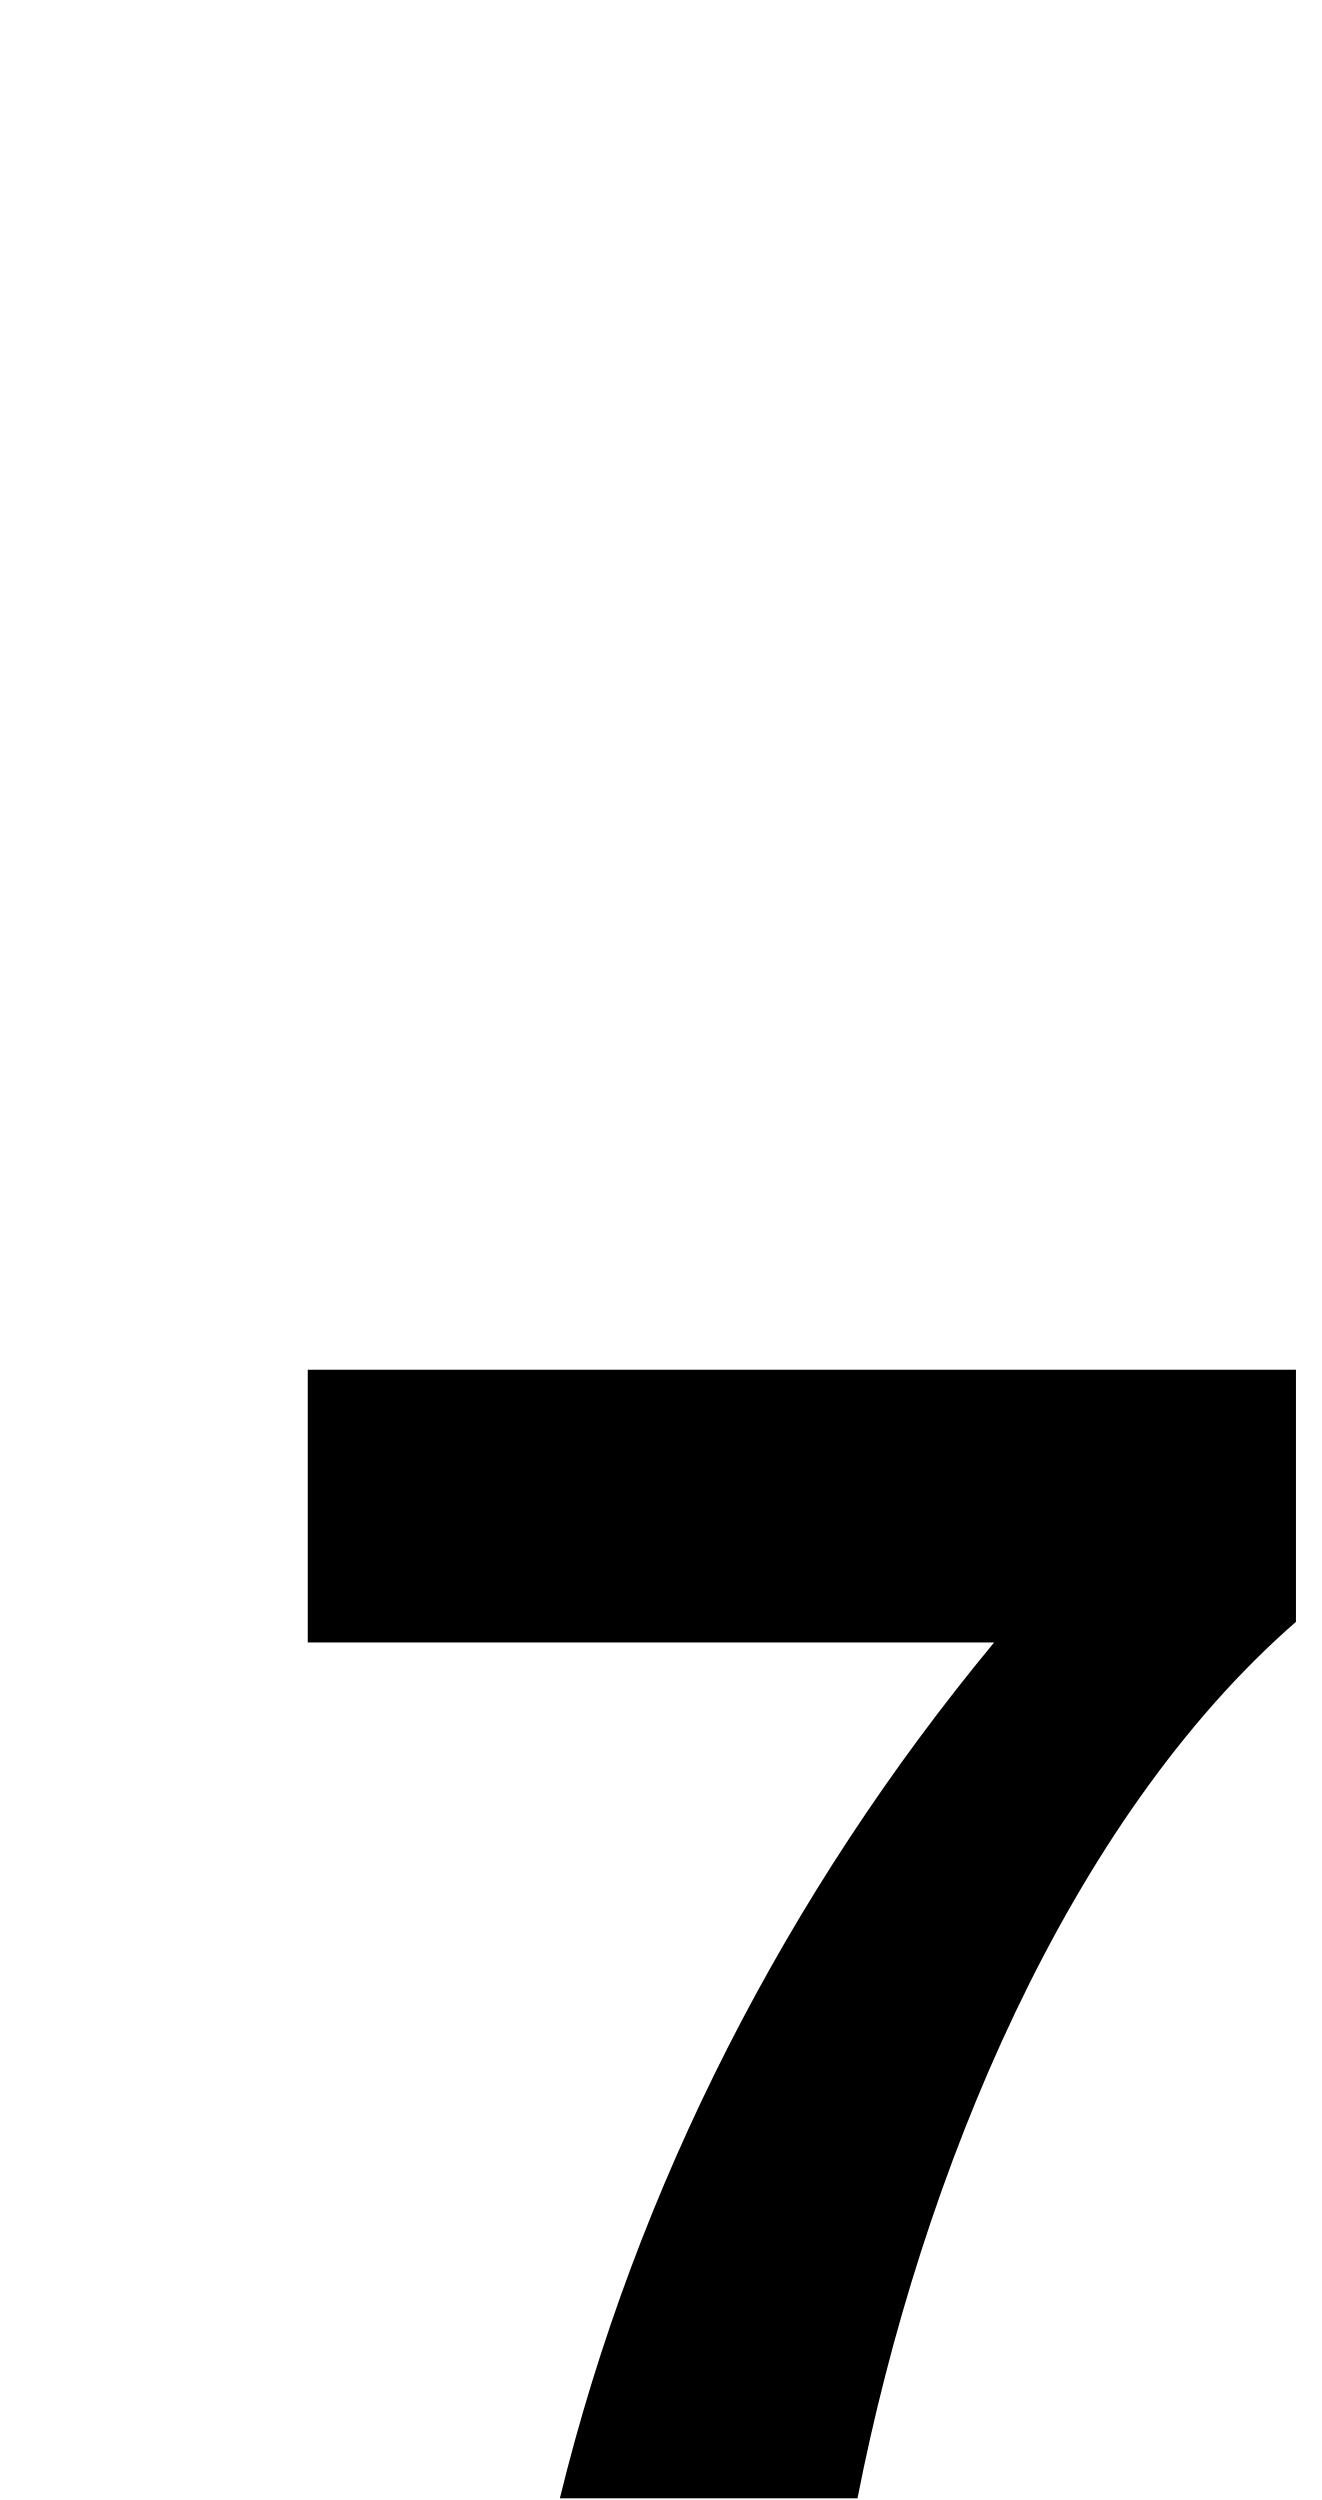
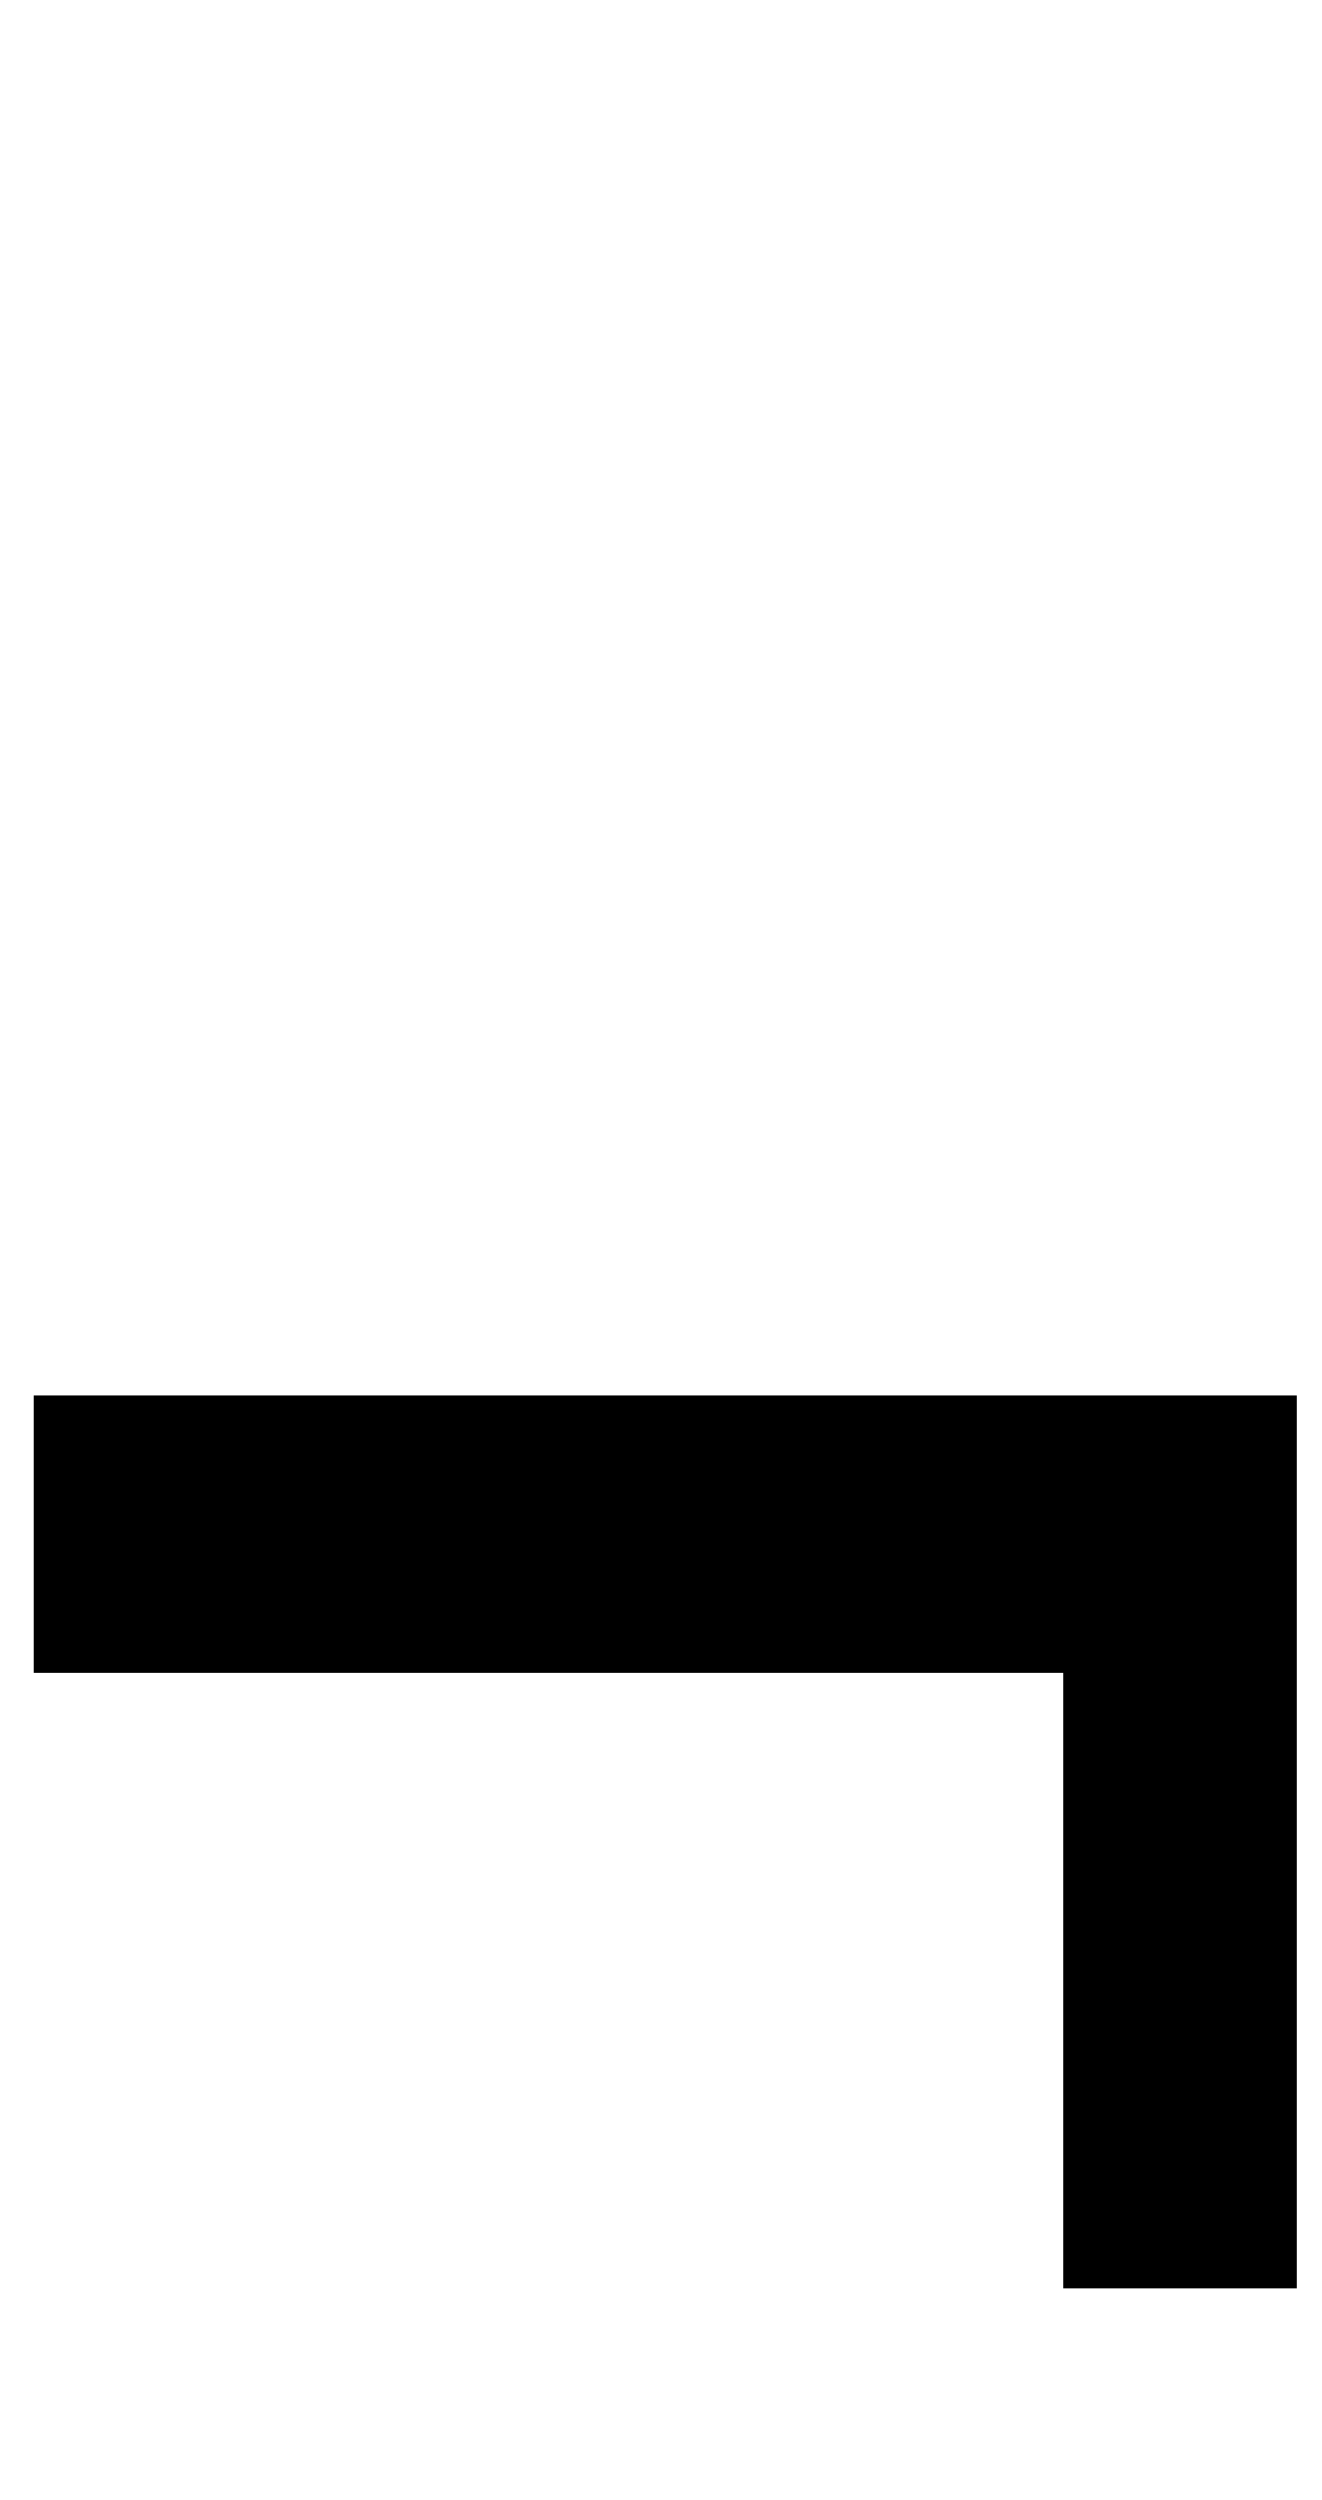
<svg xmlns="http://www.w3.org/2000/svg" version="1.1" x="0px" y="0px" viewBox="0 0 313.5 593" style="enable-background:new 0 0 313.5 593;" xml:space="preserve">
  <style type="text/css">
	.st0{display:none;}
	.st1{display:inline;}
</style>
  <g id="_x5F_V1">
    <g id="E_00000051360959627468142820000017544460044616440767_">
	</g>
    <g id="C">
	</g>
    <g id="N_x5F_3">
	</g>
    <g id="A">
	</g>
    <g id="N_00000054254949360326627830000005329152182886584764_">
	</g>
    <g id="e">
	</g>
    <g id="T">
	</g>
    <g id="N_00000127748963548567887910000006918738376549339794_">
	</g>
    <g id="I">
	</g>
    <g id="A1">
	</g>
    <g id="M">
	</g>
    <g id="R">
	</g>
    <g id="O_00000083778567647030904660000008843847121500168630_">
	</g>
    <g id="F">
	</g>
    <g id="N">
	</g>
    <g id="E">
	</g>
    <g id="P">
	</g>
    <g id="O">
	</g>
  </g>
  <g id="Ebene_20">
-     <text transform="matrix(1 0 0 1 592.9529 3054.126)">
+     <text transform="matrix(1 0 0 1 580.4717 1054.634)">
      <tspan x="0" y="0" style="fill:#E30613; font-family:'SH-Maintenance-V2'; font-size:490px; letter-spacing:-19;">M</tspan>
      <tspan x="604.7" y="0" style="fill:#E30613; font-family:'SH-Maintenance-V2'; font-size:490px;">A</tspan>
      <tspan x="965.8" y="0" style="fill:#E30613; font-family:'SH-Maintenance-V2'; font-size:490px; letter-spacing:-19;">I</tspan>
      <tspan x="1090.7" y="0" style="fill:#E30613; font-family:'SH-Maintenance-V2'; font-size:490px;">NTENANCE</tspan>
    </text>
-     <rect x="-2245.9" y="2709.1" style="fill:none;" width="1722.6" height="412.6" />
-     <text transform="matrix(1 0 0 1 -2245.891 3058.981)">
+     <rect x="-2457.9" y="709.6" style="fill:none;" width="1722.6" height="412.6" />
+     <text transform="matrix(1 0 0 1 -2457.941 1059.489)">
      <tspan x="0" y="0" style="fill:#E30613; font-family:'SH-Maintenance-V2'; font-size:490px;">OPEN</tspan>
      <tspan x="1660.1" y="0" style="fill:#E30613; font-family:'SH-Maintenance-V2'; font-size:485px; letter-spacing:-9;"> </tspan>
    </text>
-     <text transform="matrix(1 0 0 1 -515.8961 3068.599)">
+     <text transform="matrix(1 0 0 1 -621.9449 1069.107)">
      <tspan x="0" y="0" style="fill:#E30613; font-family:'SH-Maintenance-V2'; font-size:490px; letter-spacing:-19;">F</tspan>
-       <tspan x="252.8" y="0" style="fill:#E30613; font-family:'SH-Maintenance-V2'; font-size:490px;">OR</tspan>
+       <tspan x="252.8" y="0" style="fill:#E30613; font-family:'SH-Maintenance-V2'; font-size:490px;">O</tspan>
+       <tspan x="634.1" y="0" style="fill:#E30613; font-family:'SH-Maintenance-V2'; font-size:490px; letter-spacing:-167;"> </tspan>
+       <tspan x="602.7" y="0" style="fill:#E30613; font-family:'SH-Maintenance-V2'; font-size:490px;">R</tspan>
    </text>
  </g>
  <g id="Hilfslinien">
-     <rect x="-2441.8" y="2164.3" style="fill:none;" width="7398.2" height="466.4" />
-     <text transform="matrix(1 0 0 1 -2441.834 2513.447)">
+     <rect x="4832.6" y="682.7" style="fill:none;" width="7398.2" height="466.4" />
+     <text transform="matrix(1 0 0 1 4832.623 1031.88)">
      <tspan x="0" y="0" style="fill:#E30613; font-family:'SH-Maintenance-V2'; font-size:489px; letter-spacing:-19;">WE</tspan>
      <tspan x="739.4" y="0" style="fill:#E30613; font-family:'SH-Maintenance-V2'; font-size:489px; letter-spacing:-29;">G</tspan>
      <tspan x="1081.2" y="0" style="fill:#E30613; font-family:'SH-Maintenance-V2'; font-size:489px; letter-spacing:-9;">E</tspan>
      <tspan x="1468.4" y="0" style="fill:#E30613; font-family:'SH-Maintenance-V2'; font-size:489px;">N </tspan>
      <tspan x="1939.8" y="0" style="fill:#E30613; font-family:'SH-Maintenance-V2'; font-size:489px; letter-spacing:9;">U</tspan>
      <tspan x="2312" y="0" style="fill:#E30613; font-family:'SH-Maintenance-V2'; font-size:489px; letter-spacing:-9;">M</tspan>
      <tspan x="2736.9" y="0" style="fill:#E30613; font-family:'SH-Maintenance-V2'; font-size:489px;">B</tspan>
      <tspan x="3081.2" y="0" style="fill:#E30613; font-family:'SH-Maintenance-V2'; font-size:489px; letter-spacing:-19;">A</tspan>
      <tspan x="3439.1" y="0" style="fill:#E30613; font-family:'SH-Maintenance-V2'; font-size:489px;">U </tspan>
      <tspan x="3910" y="0" style="fill:#E30613; font-family:'SH-Maintenance-V2'; font-size:489px; letter-spacing:-29;">G</tspan>
      <tspan x="4268.4" y="0" style="fill:#E30613; font-family:'SH-Maintenance-V2'; font-size:489px;">E</tspan>
      <tspan x="4585.3" y="0" style="fill:#E30613; font-family:'SH-Maintenance-V2'; font-size:489px; letter-spacing:-39;">Ö</tspan>
      <tspan x="4926.6" y="0" style="fill:#E30613; font-family:'SH-Maintenance-V2'; font-size:489px;">FFNET</tspan>
    </text>
-   </g>
-   <g id="T_00000151528559115874515910000005984389023753216649_">
-     <path d="M10790,452.2V102.4h76.9v349.8H10790z" />
-     <path d="M10720.4,102.4h146.5c94.6,0,140.6,55.9,140.6,149.4h-64.7c0-54.9-23.5-72.5-75.9-72.5h-146.5V102.4z" />
-   </g>
-   <g id="E_00000150082740960534394650000001756674408269680310_">
-     <path d="M10601.2,452.1V156.4h-63.8v295.6H10601.2z" />
-     <path d="M10478.9,353.3h140.9c0,0,13.3-74.6,23.6-132.1h-61.9l-11.8,74.6h-90.8V353.3z" />
-     <path d="M10537.4,452.1h140.9c0,0,13.3-74.6,23.6-132.1h-61.9l-11.8,74.6h-90.8V452.1z" />
-     <path d="M10632.7,186.3h60.9c-7.9-43.7-15.2-84.5-15.2-84.5h-140.9v57.5h90.8L10632.7,186.3z" />
-   </g>
-   <g id="N_00000099632580371903072950000016892054108610634910_">
-     <path d="M10361.2,451.9l93.9-349.3h-69l-60.2,237.7h-1l-56.3-237.7h-77.3l-41.6,152.6h70.4l9.8-41.6h1l58.7,237.7L10361.2,451.9z" />
-     <rect x="10144" y="102.6" width="76.8" height="349.3" />
-   </g>
-   <g id="F_00000114769032895886322120000014247326199313495697_">
-     <path d="M9951.7,451.9h-76.8V102.7h245.5v64.5h-168.7V248h146.2v59.7h-146.2V451.9z" />
-   </g>
-   <g id="F_00000173141720675959051990000004486108456543280518_">
-     <path d="M9662.8,451.6h132.8V169.3h-54.9v217.1h-77.9V451.6z" />
-     <path d="M9694.8,451.7c0-18,2.9-33.6,10.7-46.8c6.8-12.2,16.6-23.4,28.3-31.2c11.7-7.8,25.4-13.7,40-17.6   c14.6-3.9,30.2-5.9,70.2-5.9v-81.4c-52.2,0-76.6,3.9-100,12.2c-23.4,8.8-44.4,20-61.9,36.1c-17.6,16.6-31.2,35.1-41.4,57.5   c-9.8,22.9-14.1,48.8-14.1,77H9694.8z" />
-     <polygon points="9844.1,100.7 9740.7,100.7 9740.7,383 9795.6,383 9795.6,165.8 9844.1,165.8  " />
-   </g>
-   <g id="Ö">
-     <path d="M9279.4,269.5c0-103.7,64.1-184.4,171.6-184.4c107.6,0,171.6,80.7,171.6,184.4c0,100.7-64.1,181.4-171.6,181.4   C9343.5,450.9,9279.4,370.2,9279.4,269.5z M9356.2,269.5c0,58.2,25.9,116.9,94.9,116.9c68.9,0,94.9-58.7,94.9-116.9   c0-61.1-25.9-119.8-94.9-119.8C9382.1,149.7,9356.2,208.4,9356.2,269.5z M9417.8,239.7v-57.2h66v57.2H9417.8z M9417.8,326.7v-57.2   h66v57.2H9417.8z" />
-   </g>
-   <g id="E_00000056408675155028286430000005814045595369560991_">
-     <path d="M9250.4,452.2h-265V103.1h261.1v64.5h-184.4v74.8h169.2v59.7h-169.2v85.6h188.3V452.2z" />
-   </g>
-   <g id="G_00000142136150640176763200000005464168929300255362_">
-     <path d="M8608,367.5h76.4V178.3l98-1.5l-1.5-75h-174L8608,367.5z M8608,451.8l267.6-0.5V388l-190.1,1l-1-98l-75,1.5L8608,451.8z    M8775.6,451.3h101c10.8-7.4,23-15.2,33.8-22.5c11.8-8.3,21.1-17.2,30.9-26.5c8.3-8.3,15.2-18.6,21.6-32.3   c4.4-11.8,8.3-26,8.3-42.6s-3.9-30.9-9.3-44.6c-6.4-12.7-14.7-23.5-25.5-32.3s-23-16.2-36.8-21.1c-13.2-4.9-28.9-6.9-43.1-6.9   c-20.6,0-37.7,3.4-53.9,10.8c-15.2,6.4-28.9,16.2-37.7,27.9c-10.8,12.7-18.1,27-23,43.1c-5.9,17.2-8.3,35.3-6.9,53.9h64.2   c0-9.8,1.5-17.6,3.4-27.4c1.5-9.3,3.4-16.7,8.8-25c2.9-7.4,9.3-13.2,16.2-17.6c6.4-5.4,14.7-7.4,25.5-7.4c14.2,0,26,4.9,35.8,14.7   c9.3,7.8,14.2,21.1,14.2,36.8c0,10.3-2.5,20.1-6.9,27c-5.4,8.3-10.8,15.7-17.2,21.6c-6.9,7.4-15.2,12.3-22.5,18.1   c-8.3,4.9-16.7,10.8-24,15.7C8818.8,423.3,8788.4,442.9,8775.6,451.3z" />
-   </g>
-   <g id="U_00000122691519521168774280000013841469757125651126_">
-     <path d="M8453.3,463.6c-102.4-1.5-114.8-74.7-114.8-119.8v-242h77.7v238.5c0,24.3,0,55.9,37.1,57.9V463.6z" />
-     <path d="M8175.2,101.9h77.7v238.5c0,25.2,0,57.9,41.1,57.9c36.6,0,45-24.7,45-58.9v-15.8h70.3v30.7c0,77.2-57.4,109.4-116.3,109.4   c-105.4,0-117.8-74.2-117.8-119.8V101.9z" />
-   </g>
-   <g id="A_00000004505667569094896160000014532079075801900974_">
-     <path d="M8019.7,203.9l-3,70.3l30,6.9v1l-247.3,61v75.2l121.9,33.4l15.2-61l-22.1-9.3v-1l244.4-61v-78.2L8019.7,203.9z" />
-     <polygon points="7844.2,430.6 7921.9,451.7 7927.8,451.7 7986.3,212.8 7987.3,212.8 8046.8,451.7 8123.5,451.7 8158.9,319.5    8090.5,317.5 8084.6,342.6 8083.6,342.6 8023.6,101.1 7951.4,101.1 7890.4,339.6 7889.4,339.6  " />
-   </g>
-   <g id="B">
-     <path d="M7480.8,453.3V104.2h164.3c66.5,0,111.5,21.5,111.5,86.6c0,34.7-16.6,57.7-47.4,72.9c43,12.2,64.1,45,64.1,88.5   c0,70.9-60.1,101.2-123.2,101.2H7480.8z M7629.5,163.8h-71.9v81.7h77.8c27.4,0,46.9-12.2,46.9-41.6   C7682.3,171.2,7656.8,163.8,7629.5,163.8z M7557.6,393.7h82.2c29.8,0,56.7-9.8,56.7-46c0-35.7-22-49.9-55.3-49.9h-83.6V393.7z" />
-   </g>
-   <g id="M_00000134250281029563310950000003257287664879667615_">
-     <path d="M7223.6,335.1h75.5c-12.8-20.6-144.7-232.9-144.7-232.9h-77v350.1h72.1V217.4h1C7150.5,217.4,7187.3,276.2,7223.6,335.1z" />
-     <path d="M7299.6,335.1c36.3-58.8,73.1-117.7,73.1-117.7h1v234.9h72.1V102.1h-77c0,0-131.9,212.3-144.7,232.9H7299.6z" />
-   </g>
-   <g id="U">
-     <path d="M7027.6,453h-247.3v-64.6h170.4v-285h76.9V453z M6733.3,453V103.4h76.9v285h170.4V453H6733.3z" />
-   </g>
-   <g id="N_00000154425763484525918430000008508601231558086807_">
-     <path d="M6482.8,451.5l93.9-349.3h-69l-60.2,237.7h-1l-56.3-237.7H6313l-41.6,152.6h70.4l9.8-41.6h1l58.7,237.7L6482.8,451.5z" />
-     <rect x="6265.6" y="102.2" width="76.8" height="349.3" />
-   </g>
-   <g id="E_00000165205204584183719570000002201050886193303485_">
-     <path d="M5951.8,279.2h-64.3c0-107.2,80.4-171.1,180.8-171.1v76.5C6010.2,184.7,5951.8,210.5,5951.8,279.2z" />
-     <path d="M6059.7,379.1c0-68.7-58.5-94.5-116.5-94.5v-76.5c100.4,0,180.8,63.8,180.8,171.1H6059.7z" />
-     <polygon points="6236.6,371.8 6236.6,450.3 6065.6,450.3 6060.7,371.8  " />
-     <path d="M5951.8,279.2c0,68.7,58.5,94.5,116.5,94.5v76.5c-100.4,0-180.8-63.8-180.8-171.1H5951.8z" />
-     <path d="M5917.4,84.8V2.4c26.8,0,53.1,4.9,76.5,12.7c23.4,8.8,43.4,20,60.9,36.1s31.2,34.6,40.9,57.5   c10.2,22.9,15.1,49.2,15.1,76.5h-69.2c0-18-3.4-32.7-10.2-45.8c-7.3-13.2-16.6-23.4-28.3-32.2c-11.7-7.8-25.8-13.6-40-18   C5947.6,85.7,5933,84.8,5917.4,84.8z" />
-   </g>
-   <g id="G">
-     <path d="M5871.7,452.8h-48.9l-7.8-39.6c-27.4,35.2-62.1,47.9-95.8,47.9c-107.6,0-171.6-80.7-171.6-181.4   c0-103.7,64.1-184.4,171.6-184.4c71.4,0,139.4,43.5,147.2,123.2H5793c-9.3-39.1-37.2-58.7-73.8-58.7c-68.9,0-94.9,58.7-94.9,119.8   c0,58.2,25.9,116.9,94.9,116.9c50.4,0,78.7-26.4,83.1-75.3H5725v-57.2h146.7V452.8z" />
-   </g>
-   <g id="E_00000005963599347184841430000018193220976272044449_">
-     <path d="M5532,452.5h-265V103.4h261.1v64.5h-184.4v74.8h169.2v59.7h-169.2V388H5532V452.5z" />
-   </g>
-   <g id="W">
-     <path d="M5000.6,217.6c-36.3,58.9-73.1,117.7-73.1,117.7h-1v-235h-72.1v350.3h77c0,0,132-212.4,144.7-233H5000.6z M5076.6,217.6   h-75.5c12.8,20.6,144.7,233,144.7,233h77V100.3h-72.1v235h-1C5149.7,335.3,5112.9,276.4,5076.6,217.6z" />
-   </g>
-   <g id="E_00000113322483045279252990000013609696148037364875_">
-     <path d="M3905.3,279.7h-64.9c0-108.1,81.1-172.5,182.4-172.5v77.2C3964.3,184.4,3905.3,210.4,3905.3,279.7z" />
-     <path d="M4016.9,380.5c0-69.3-59-95.4-117.5-95.4V208c101.3,0,182.4,64.4,182.4,172.5H4016.9z" />
-     <polygon points="4195.3,373.1 4195.3,452.2 4022.8,452.2 4017.9,373.1  " />
-     <path d="M3905.3,279.7c0,69.3,59,95.4,117.5,95.4v77.2c-101.3,0-182.4-64.4-182.4-172.5H3905.3z" />
-     <path d="M3873.4,83.6V0.5c27,0,53.6,4.9,77.2,12.8c23.6,8.8,43.7,20.2,61.4,36.4c17.7,16.2,31.5,34.9,41.3,58   c10.3,23.1,15.2,49.6,15.2,77.2h-69.8c0-18.2-3.4-32.9-10.3-46.2c-7.4-13.3-16.7-23.6-28.5-32.4c-11.8-7.9-26.1-13.8-40.3-18.2   C3903.9,84.6,3889.1,83.6,3873.4,83.6z" />
-   </g>
-   <g id="C_00000112622374827432275670000003417328206733987971_">
-     <path d="M3811.2,219.4h-74.5c-5.4-34.8-38.7-61.3-76.4-61.3c-69.1,0-95.1,58.8-95.1,120.1c0,58.3,26,117.1,95.1,117.1   c47,0,73.5-31.9,79.4-78.4h74.5c-7.8,87.7-67.6,143.1-153.9,143.1c-107.8,0-172-80.9-172-181.8c0-103.9,64.2-184.7,172-184.7   C3736.7,93.4,3801.9,138.5,3811.2,219.4z" />
-   </g>
-   <g id="N_00000117657359395406629260000008490405748572120458_">
-     <path d="M3175.9,452.2h76.9V102.6h-76.9V452.2z" />
-     <polygon points="3393.8,452.2 3487.4,102.6 3418.8,102.6 3358.6,340.6 3357.6,340.6 3301.3,102.6 3223.9,102.6 3182.3,255.4    3252.8,255.4 3262.6,213.8 3263.6,213.8 3322.8,452.2  " />
-   </g>
-   <g id="A_00000070819818803741320060000005539798163125646774_">
-     <path d="M2993.7,203.9l-3,70.3l30,6.9v1l-247.3,61v75.2l121.9,33.4l15.2-61l-22.1-9.3v-1l244.4-61v-78.2L2993.7,203.9z" />
-     <polygon points="2818.2,430.6 2895.9,451.7 2901.8,451.7 2960.3,212.8 2961.3,212.8 3020.8,451.7 3097.5,451.7 3132.9,319.5    3064.5,317.5 3058.6,342.6 3057.6,342.6 2997.6,101.1 2925.4,101.1 2864.4,339.6 2863.4,339.6  " />
-   </g>
-   <g id="N_00000129165096651451788460000006894638935768142516_">
-     <path d="M2517.5,452.2h-72V102.4h76.4l146,234.7h1V102.4h72v349.9H2664L2518.5,218h-1V452.2z" />
-   </g>
-   <g id="E_00000096737436898591806260000014476501128100374183_">
-     <path d="M2298.2,452.2V156.6h-63.8v295.6H2298.2z" />
-     <path d="M2175.9,353.5h140.9c0,0,13.3-74.6,23.6-132.1h-61.9l-11.8,74.6h-90.8V353.5z" />
-     <path d="M2234.3,452.2h140.9c0,0,13.3-74.6,23.6-132.1H2337l-11.8,74.6h-90.8V452.2z" />
-     <path d="M2329.6,186.5h60.9c-7.9-43.7-15.2-84.5-15.2-84.5h-140.9v57.5h90.8L2329.6,186.5z" />
-   </g>
-   <g id="T_00000040572434587172107020000003403572265167091088_">
-     <path d="M1933.4,452.1h65.4V179.8h208.9V102h-274.3V452.1z" />
-     <polygon points="2028.1,452.2 2119.6,102 2053.7,102 1992.8,340.7 1992.3,340.7 1961.1,452.1  " />
-   </g>
-   <g id="N_00000162323512888102647520000008162614129556769983_">
-     <rect x="1806.2" y="102.4" width="76.8" height="349.2" />
-     <path d="M1541.2,451.6h77.8l92.9-263.1h1l90.5,263.1h79.7l-130.6-349.2h-78.7L1541.2,451.6z" />
-   </g>
-   <g id="I_00000075868811598525912980000008971315367424001668_">
-     <text transform="matrix(1 0 0 1 1397.855 451.5694)" style="font-family:'SH-Maintenance-V2'; font-size:490px; letter-spacing:-19;">I</text>
-   </g>
-   <g id="A_00000047767008426511249760000015642639169606536113_">
-     <polygon points="1303.6,451.6 1397.3,451.6 1397.3,398.1 1367.4,398.1 1367.4,161.6 1303.6,161.6  " />
-     <polygon points="1189.3,348.1 1354.2,348.1 1354.2,167 1367.4,167 1367.4,103.2 1189.3,103.2 1189.3,167 1300.7,167 1300.7,284.3    1189.3,284.3  " />
-     <path d="M1098.5,451.6h75.6c0.5-23.1,3.4-48.1,8.3-75.1c5.4-27,12.8-53.5,22.1-80c9.3-26,21.1-50.5,35.3-74.1   c14.2-23.1,30.4-42.7,48.6-58.4v-60.8h-238V169h165.4c-33.4,40.2-60.4,84.4-80.5,132.5C1114.7,349.6,1102.4,399.6,1098.5,451.6z" />
-   </g>
-   <g id="M_00000030454837118209363920000004010763359709145015_">
-     <path d="M773,158.9H619.2l0.5,216.7H486.5v76.6h197.7L683.7,235H773V158.9z" />
-     <polygon points="1023.9,103.7 947.8,103.7 947.8,452.2 1083.9,452.2 1083.9,388.3 1023.9,388.3  " />
-     <polygon points="795,103.7 717.9,103.7 676.4,256.5 746.7,256 756.9,215 757.9,215 816.5,452.2 887.7,452.2 948.7,213.1    949.7,213.1 989.2,103.7 913.6,103.7 852.6,341 851.6,341  " />
+     <rect x="-2110.4" y="-38.8" width="93.9" height="140.7" />
+   </g>
+   <g id="T_00000151528559115874515910000005984389023753216649_" class="st0">
+     <path d="M10786,452.2V102.4h76.9v349.8H10786z" />
+     <path class="st1" d="M10716.4,102.4h146.5c94.6,0,140.6,55.9,140.6,149.4h-64.7c0-54.9-23.5-72.5-75.9-72.5h-146.5V102.4z" />
+   </g>
+   <g id="E_00000150082740960534394650000001756674408269680310_" class="st0">
+     <path class="st1" d="M10597.2,452.1V156.4h-63.8v295.6H10597.2z" />
+     <path class="st1" d="M10474.9,353.3h140.9c0,0,13.3-74.6,23.6-132.1h-61.9l-11.8,74.6h-90.8V353.3z" />
+     <path class="st1" d="M10533.4,452.1h140.9c0,0,13.3-74.6,23.6-132.1h-61.9l-11.8,74.6h-90.8V452.1z" />
+     <path class="st1" d="M10628.6,186.3h60.9c-7.9-43.7-15.2-84.5-15.2-84.5h-140.9v57.5h90.8L10628.6,186.3z" />
+   </g>
+   <g id="N_00000099632580371903072950000016892054108610634910_" class="st0">
+     <path class="st1" d="M10357.2,451.9l93.9-349.3h-69l-60.2,237.7h-1l-56.3-237.7h-77.3l-41.6,152.6h70.4l9.8-41.6h1l58.7,237.7   L10357.2,451.9z" />
+     <rect x="10140" y="102.6" class="st1" width="76.8" height="349.3" />
+   </g>
+   <g id="F_00000114769032895886322120000014247326199313495697_" class="st0">
+     <path class="st1" d="M9947.7,451.9h-76.8V102.7h245.5v64.5h-168.7V248h146.2v59.7h-146.2V451.9z" />
+   </g>
+   <g id="F_00000173141720675959051990000004486108456543280518_" class="st0">
+     <path class="st1" d="M9661.4,451.6h132.8V169.3h-54.9v217.1h-77.9V451.6z" />
+     <path class="st1" d="M9693.4,451.7c0-18,2.9-33.6,10.7-46.8c6.8-12.2,16.6-23.4,28.3-31.2c11.7-7.8,25.4-13.7,40-17.6   c14.6-3.9,30.2-5.9,70.2-5.9v-81.4c-52.2,0-76.6,3.9-100,12.2c-23.4,8.8-44.4,20-61.9,36.1c-17.6,16.6-31.2,35.1-41.5,57.5   c-9.8,22.9-14.1,48.8-14.1,77H9693.4z" />
+     <polygon class="st1" points="9842.7,100.7 9739.3,100.7 9739.3,383 9794.2,383 9794.2,165.8 9842.7,165.8  " />
+   </g>
+   <g id="Ö" class="st0">
+     <path class="st1" d="M9279.4,278.8c0-103.7,64.1-184.4,171.6-184.4c107.6,0,171.6,80.7,171.6,184.4c0,100.7-64.1,181.4-171.6,181.4   C9343.5,460.2,9279.4,379.5,9279.4,278.8z M9356.2,278.8c0,58.2,25.9,116.9,94.9,116.9c68.9,0,94.9-58.7,94.9-116.9   c0-61.1-25.9-119.8-94.9-119.8C9382.1,159,9356.2,217.6,9356.2,278.8z" />
+     <rect x="9417.8" y="191.7" class="st1" width="66" height="57.2" />
+     <rect x="9417.8" y="278.8" class="st1" width="66" height="57.2" />
+   </g>
+   <g id="E_00000056408675155028286430000005814045595369560991_" class="st0">
+     <path class="st1" d="M9250.4,452.2h-265V103.1h261.1v64.5h-184.4v74.8h169.2v59.7h-169.2v85.6h188.3V452.2z" />
+   </g>
+   <g id="G_00000142136150640176763200000005464168929300255362_" class="st0">
+     <polygon class="st1" points="8608,368 8684.5,368 8684.5,178.8 8782.5,177.3 8781,102.4 8607,102.4  " />
+     <polygon class="st1" points="8608,452.2 8875.6,451.8 8875.6,388.5 8685.5,389.5 8684.5,291.5 8609.5,293  " />
+     <path class="st1" d="M8775.6,451.8h101c10.8-7.4,23-15.2,33.8-22.5c11.8-8.3,21.1-17.2,30.9-26.5c8.3-8.3,15.2-18.6,21.6-32.3   c4.4-11.8,8.3-26,8.3-42.6c0-16.7-3.9-30.9-9.3-44.6c-6.4-12.7-14.7-23.5-25.5-32.3c-10.8-8.8-23-16.2-36.8-21.1   c-13.2-4.9-28.9-6.9-43.1-6.9c-20.6,0-37.7,3.4-53.9,10.8c-15.2,6.4-28.9,16.2-37.7,27.9c-10.8,12.7-18.1,27-23,43.1   c-5.9,17.2-8.3,35.3-6.9,53.9h64.2c0-9.8,1.5-17.6,3.4-27.4c1.5-9.3,3.4-16.7,8.8-25c2.9-7.4,9.3-13.2,16.2-17.6   c6.4-5.4,14.7-7.4,25.5-7.4c14.2,0,26,4.9,35.8,14.7c9.3,7.8,14.2,21.1,14.2,36.8c0,10.3-2.5,20.1-6.9,27   c-5.4,8.3-10.8,15.7-17.2,21.6c-6.9,7.4-15.2,12.3-22.5,18.1c-8.3,4.9-16.7,10.8-24,15.7C8818.8,423.8,8788.4,443.4,8775.6,451.8z" />
+   </g>
+   <g id="U_00000122691519521168774280000013841469757125651126_" class="st0">
+     <path class="st1" d="M8453.3,463.6c-102.4-1.5-114.8-74.7-114.8-119.8v-242h77.7v238.5c0,24.3,0,55.9,37.1,57.9V463.6z" />
+     <path class="st1" d="M8175.2,101.9h77.7v238.5c0,25.2,0,57.9,41.1,57.9c36.6,0,45-24.7,45-58.9v-15.8h70.3v30.7   c0,77.2-57.4,109.4-116.3,109.4c-105.4,0-117.8-74.2-117.8-119.8V101.9z" />
+   </g>
+   <g id="A_00000004505667569094896160000014532079075801900974_" class="st0">
+     <path class="st1" d="M8019.7,203.9l-3,70.3l30,6.9v1l-247.3,61v75.2l121.9,33.4l15.2-61l-22.1-9.3v-1l244.4-61v-78.2L8019.7,203.9z   " />
+     <polygon class="st1" points="7844.2,430.6 7921.9,451.7 7927.8,451.7 7986.3,212.8 7987.3,212.8 8046.8,451.7 8123.5,451.7    8158.9,319.5 8090.5,317.5 8084.6,337.1 8083.6,337.1 8023.6,101.1 7951.4,101.1 7890.4,339.6 7889.4,339.6  " />
+   </g>
+   <g id="B" class="st0">
+     <path class="st1" d="M7480.8,452.2V103.1h164.3c66.5,0,111.5,21.5,111.5,86.6c0,34.7-16.6,57.7-47.4,72.9   c43,12.2,64.1,45,64.1,88.5c0,70.9-60.1,101.2-123.2,101.2H7480.8z M7629.5,162.8h-71.9v81.7h77.8c27.4,0,46.9-12.2,46.9-41.6   C7682.3,170.1,7656.8,162.8,7629.5,162.8z M7557.6,392.6h82.2c29.8,0,56.7-9.8,56.7-46c0-35.7-22-49.9-55.3-49.9h-83.6V392.6z" />
+   </g>
+   <g id="M_00000134250281029563310950000003257287664879667615_" class="st0">
+     <path class="st1" d="M7223.6,335.1h75.5c-12.8-20.6-144.7-232.9-144.7-232.9h-77v350.1h72.1V217.4h1   C7150.5,217.4,7187.3,276.2,7223.6,335.1z" />
+     <path class="st1" d="M7299.6,335.1c36.3-58.8,73.1-117.7,73.1-117.7h1v234.9h72.1V102.1h-77c0,0-131.9,212.3-144.7,232.9H7299.6z" />
+   </g>
+   <g id="U" class="st0">
+     <path class="st1" d="M7027.6,452.2h-247.3v-64.6h170.4v-285h76.9V452.2z M6733.3,452.2V102.6h76.9v285h170.4v64.6H6733.3z" />
+   </g>
+   <g id="N_00000154425763484525918430000008508601231558086807_" class="st0">
+     <path class="st1" d="M6482.8,452.2l93.9-349.3h-69l-60.2,237.7h-1L6390.3,103H6313l-41.6,152.6h70.4l9.8-41.6h1l58.7,237.7   L6482.8,452.2z" />
+     <rect x="6265.6" y="103" class="st1" width="76.8" height="349.3" />
+   </g>
+   <g id="E_00000165205204584183719570000002201050886193303485_" class="st0">
+     <path class="st1" d="M5951.8,281.2h-64.3c0-107.2,80.4-171.1,180.8-171.1v76.5C6010.2,186.6,5951.8,212.5,5951.8,281.2z" />
+     <path class="st1" d="M6059.7,381.1c0-68.7-58.5-94.5-116.5-94.5V210c100.4,0,180.8,63.8,180.8,171.1H6059.7z" />
+     <polygon class="st1" points="6236.6,373.8 6236.6,452.2 6065.6,452.2 6060.7,373.8  " />
+     <path class="st1" d="M5951.8,281.2c0,68.7,58.5,94.5,116.5,94.5v76.5c-100.4,0-180.8-63.8-180.8-171.1H5951.8z" />
+     <path class="st1" d="M5917.4,86.7V4.4c26.8,0,53.1,4.9,76.5,12.7c23.4,8.8,43.4,20,60.9,36.1s31.2,34.6,40.9,57.5   c10.2,22.9,15.1,49.2,15.1,76.5h-69.2c0-18-3.4-32.7-10.2-45.8c-7.3-13.2-16.6-23.4-28.3-32.2c-11.7-7.8-25.8-13.6-40-18   C5947.6,87.7,5933,86.7,5917.4,86.7z" />
+   </g>
+   <g id="G" class="st0">
+     <path class="st1" d="M5871.7,452.8h-48.9l-7.8-39.6c-27.4,35.2-62.1,47.9-95.8,47.9c-107.6,0-171.6-80.7-171.6-181.4   c0-103.7,64.1-184.4,171.6-184.4c71.4,0,139.4,43.5,147.2,123.2H5793c-9.3-39.1-37.2-58.7-73.8-58.7c-68.9,0-94.9,58.7-94.9,119.8   c0,58.2,25.9,116.9,94.9,116.9c50.4,0,78.7-26.4,83.1-75.3H5725v-57.2h146.7V452.8z" />
+   </g>
+   <g id="E_00000005963599347184841430000018193220976272044449_" class="st0">
+     <path class="st1" d="M5532,452.2h-265V103.1h261.1v64.5h-184.4v74.8h169.2v59.7h-169.2v85.6H5532V452.2z" />
+   </g>
+   <g id="W" class="st0">
+     <path class="st1" d="M5000.6,219.2c-36.3,58.9-73.1,117.7-73.1,117.7h-1V102h-72.1v350.3h77c0,0,132-212.4,144.7-233H5000.6z    M5076.6,219.2h-75.5c12.8,20.6,144.7,233,144.7,233h77V102h-72.1v235h-1C5149.7,337,5112.9,278.1,5076.6,219.2z" />
+   </g>
+   <g id="E_00000113322483045279252990000013609696148037364875_" class="st0">
+     <path class="st1" d="M4071.6,279.7h-64.9c0-108.1,81.1-172.5,182.4-172.5v77.2C4130.6,184.4,4071.6,210.4,4071.6,279.7z" />
+     <path class="st1" d="M4183.1,380.5c0-69.3-59-95.4-117.5-95.4V208c101.3,0,182.4,64.4,182.4,172.5H4183.1z" />
+     <polygon class="st1" points="4361.6,373.1 4361.6,452.2 4189,452.2 4184.1,373.1  " />
+     <path class="st1" d="M4071.6,279.7c0,69.3,59,95.4,117.5,95.4v77.2c-101.3,0-182.4-64.4-182.4-172.5H4071.6z" />
+     <path class="st1" d="M4039.6,83.6V0.5c27,0,53.6,4.9,77.2,12.8c23.6,8.8,43.7,20.2,61.4,36.4c17.7,16.2,31.5,34.9,41.3,58   c10.3,23.1,15.2,49.6,15.2,77.2H4165c0-18.2-3.4-32.9-10.3-46.2c-7.4-13.3-16.7-23.6-28.5-32.4c-11.8-7.9-26.1-13.8-40.3-18.2   C4070.1,84.6,4055.4,83.6,4039.6,83.6z" />
+   </g>
+   <g id="C_00000112622374827432275670000003417328206733987971_" class="st0">
+     <path class="st1" d="M3979.6,219.4h-74.5c-5.4-34.8-38.7-61.3-76.4-61.3c-69.1,0-95.1,58.8-95.1,120.1c0,58.3,26,117.1,95.1,117.1   c47,0,73.5-31.9,79.4-78.4h74.5c-7.8,87.7-67.6,143.1-153.9,143.1c-107.8,0-172-80.9-172-181.8c0-103.9,64.2-184.7,172-184.7   C3905.1,93.4,3970.2,138.5,3979.6,219.4z" />
+   </g>
+   <g id="N_00000117657359395406629260000008490405748572120458_" class="st0">
+     <path class="st1" d="M3342.2,452.2h76.9V102.6h-76.9V452.2z" />
+     <polygon class="st1" points="3560.1,452.2 3653.6,102.6 3585,102.6 3524.8,340.6 3523.8,340.6 3467.5,102.6 3390.2,102.6    3348.5,255.4 3419.1,255.4 3428.9,213.8 3429.8,213.8 3489.1,452.2  " />
+   </g>
+   <g id="A_00000070819818803741320060000005539798163125646774_" class="st0">
+     <path class="st1" d="M3159.9,203.9l-3,70.3l30,6.9v1l-247.3,61v75.2l121.9,33.4l15.2-61l-22.1-9.3v-1l244.4-61v-78.2L3159.9,203.9z   " />
+     <polygon class="st1" points="2984.4,430.6 3062.1,451.7 3068,451.7 3126.5,212.8 3127.5,212.8 3187,451.7 3263.7,451.7    3299.1,319.5 3230.8,317.5 3224.9,337.4 3223.9,337.4 3163.9,101.1 3091.6,101.1 3030.6,339.6 3029.6,339.6  " />
+   </g>
+   <g id="N_00000129165096651451788460000006894638935768142516_" class="st0">
+     <path class="st1" d="M2683.7,452.2h-72V102.4h76.4l146,234.7h1V102.4h72v349.9h-76.9L2684.7,218h-1V452.2z" />
+   </g>
+   <g id="E_00000096737436898591806260000014476501128100374183_" class="st0">
+     <path class="st1" d="M2464.4,452.2V156.6h-63.8v295.6H2464.4z" />
+     <path class="st1" d="M2342.1,353.5h140.9c0,0,13.3-74.6,23.6-132.1h-61.9l-11.8,74.6h-90.8V353.5z" />
+     <path class="st1" d="M2400.6,452.2h140.9c0,0,13.3-74.6,23.6-132.1h-61.9l-11.8,74.6h-90.8V452.2z" />
+     <path class="st1" d="M2495.8,186.5h60.9c-7.9-43.7-15.2-84.5-15.2-84.5h-140.9v57.5h90.8L2495.8,186.5z" />
+   </g>
+   <g id="T_00000040572434587172107020000003403572265167091088_" class="st0">
+     <path class="st1" d="M2067.3,452.1h65.4V179.8h208.9V102h-274.3V452.1z" />
+     <polygon class="st1" points="2161.9,452.2 2253.4,102 2187.6,102 2126.7,340.7 2126.2,340.7 2095,452.1  " />
+   </g>
+   <g id="N_00000162323512888102647520000008162614129556769983_" class="st0">
+     <rect x="1940.1" y="102.4" class="st1" width="76.8" height="349.2" />
+     <path class="st1" d="M1675,451.6h77.8l92.9-263.1h1l90.5,263.1h79.7l-130.6-349.2h-78.7L1675,451.6z" />
+   </g>
+   <g id="I_00000075868811598525912980000008971315367424001668_" class="st0">
+     <g class="st1">
+       <path d="M1642.4,451.6h-76.9V101.7h76.9V451.6z" />
+     </g>
+   </g>
+   <g id="A_00000047767008426511249760000015642639169606536113_" class="st0">
+     <polygon class="st1" points="1437.5,451.6 1531.2,451.6 1531.2,398.1 1501.2,398.1 1501.2,161.6 1437.5,161.6  " />
+     <polygon class="st1" points="1323.1,348.1 1488,348.1 1488,167 1501.2,167 1501.2,103.2 1323.1,103.2 1323.1,167 1434.5,167    1434.5,284.3 1323.1,284.3  " />
+     <path class="st1" d="M1232.4,451.6h75.6c0.5-23.1,3.4-48.1,8.3-75.1c5.4-27,12.8-53.5,22.1-80c9.3-26,21.1-50.5,35.3-74.1   c14.2-23.1,30.4-42.7,48.6-58.4v-60.8h-238V169h165.4c-33.4,40.2-60.4,84.4-80.5,132.5C1248.6,349.6,1236.3,399.6,1232.4,451.6z" />
+   </g>
+   <g id="M_00000030454837118209363920000004010763359709145015_" class="st0">
+     <path class="st1" d="M873.3,158.9H719.6l0.5,216.7H586.8v76.6h197.7L784,235h89.3V158.9z" />
+     <polygon class="st1" points="1124.2,103.7 1048.1,103.7 1048.1,452.2 1184.3,452.2 1184.3,388.3 1124.2,388.3  " />
+     <polygon class="st1" points="895.3,103.7 818.2,103.7 776.7,256.5 847,256 857.2,215 858.2,215 916.8,452.2 988.1,452.2    1049.1,213.1 1050,213.1 1089.6,103.7 1013.9,103.7 952.9,341 951.9,341  " />
  </g>
  <g id="R_00000005247159732225481780000017538744411482086332_">
    <path class="st0" d="M88.7,179.2v-77c45.1,0,119.2,12.3,119.2,116.7c0,58.4-31.9,115.2-108.4,115.2H69.1v-69.6h15.7   c33.8,0,58.4-8.3,58.4-44.6C143.1,179.2,110.8,179.2,88.7,179.2z" />
    <polygon class="st0" points="15.1,452.3 15.1,102.2 92.1,102.2 92.1,452.2  " />
-     <path d="M203.4,592.6h-70.6c18.1-74,53.9-143.7,103-203H73v-64.7h234.4v59.8C253.5,431.7,218.6,515.1,203.4,592.6z" />
+     <path class="st0" d="M203.4,592.6h-70.6c18.1-74,53.9-143.7,103-203H73v-64.7h234.4v59.8C253.5,431.7,218.6,515.1,203.4,592.6z" />
+     <g class="st0">
+       <path class="st1" d="M104.4,452.3H7.9v-56.1h30.6V148.7h65.9V452.3z" />
+     </g>
+     <g>
+       <path d="M307.6,331v211.8h-55.4v-146H8V331H307.6z" />
+     </g>
+     <g class="st0">
+       <path class="st1" d="M38.6,103c21.8,0,42.2,3.4,61,10.1c18.9,6.7,35.3,16.4,49.3,28.9c14,12.6,25,28,32.9,46.4    c8,18.3,12,38.9,12,61.9c0,18.5-2.8,35.4-8.4,50.8c-5.6,15.4-13.7,28.8-24.3,40.3c-10.6,11.5-23.5,20.7-38.6,27.7    c-15.1,7-32,11.3-50.8,13v-63.8c20.1-2.5,36.4-9.4,48.7-20.8c12.3-11.3,18.5-27.1,18.5-47.2c0-14.8-2.9-27.4-8.6-37.8    c-5.7-10.3-13.4-18.7-22.9-25.2c-9.5-6.4-20.2-11.1-32.1-14.1c-11.9-2.9-24.1-4.4-36.7-4.4" />
+     </g>
  </g>
  <g id="O_00000139989076900347810750000014339682335261473418_" class="st0">
    <g class="st1">
      <path d="M-350.1,278.6c0-103.9,64.2-184.7,172-184.7c107.8,0,172,80.9,172,184.7c0,100.9-64.2,181.8-172,181.8    C-285.9,460.4-350.1,379.5-350.1,278.6z M-273.2,278.6c0,58.3,26,117.1,95.1,117.1c69.1,0,95.1-58.8,95.1-117.1    c0-61.3-26-120.1-95.1-120.1C-247.2,158.6-273.2,217.4-273.2,278.6z" />
    </g>
  </g>
  <g id="F_00000112611114215638550990000001535627271961867692_" class="st0">
-     <path class="st1" d="M-549.5,452.3h132.8V170h-54.9v217.1h-77.9V452.3z" />
-     <path class="st1" d="M-517.5,452.5c0-18,2.9-33.6,10.7-46.8c6.8-12.2,16.6-23.4,28.3-31.2c11.7-7.8,25.4-13.7,40-17.6   c14.6-3.9,30.2-5.9,70.2-5.9v-81.4c-52.2,0-76.6,3.9-100,12.2c-23.4,8.8-44.4,20-61.9,36.1c-17.6,16.6-31.2,35.1-41.4,57.5   c-9.8,22.9-14.1,48.8-14.1,77H-517.5z" />
+     <path d="M-549.5,452.3h132.8V170h-54.9v217.1h-77.9V452.3z" />
+     <path d="M-517.5,452.5c0-18,2.9-33.6,10.7-46.8c6.8-12.2,16.6-23.4,28.3-31.2c11.7-7.8,25.4-13.7,40-17.6   c14.6-3.9,30.2-5.9,70.2-5.9v-81.4c-52.2,0-76.6,3.9-100,12.2c-23.4,8.8-44.4,20-61.9,36.1c-17.6,16.6-31.2,35.1-41.4,57.5   c-9.8,22.9-14.1,48.8-14.1,77H-517.5z" />
    <polygon class="st1" points="-368.2,101.4 -471.6,101.4 -471.6,383.7 -416.7,383.7 -416.7,166.6 -368.2,166.6  " />
  </g>
  <g id="N_00000099642370421911350830000011672063677233731245_" class="st0">
    <path class="st1" d="M-1120,298.6l9.7,41.7h1l60.8-238.2h72l59.8,241.1h1l57.3-241.1h75.5L-877,452h-76.5l-59.3-238.2h-1   l-58.3,238.2h-77.9l-40.8-154.3L-1120,298.6z" />
  </g>
  <g id="E_00000111172922047511655530000000589010560551726259_" class="st0">
    <path class="st1" d="M-1202.5,452h-265.6V102.1h261.7v64.7h-184.7v75h169.5v59.8h-169.5v85.8h188.7V452z" />
  </g>
  <g id="P_00000129171892025599386490000003898456772564684721_" class="st0">
    <path class="st1" d="M-1755.6,461.2c104.6,0,116.8-73.6,116.8-118.8V220.2h-77.1c0,98.2,0,118.8,0,118.8c0,25,0,57.4-40.7,57.4   c-36.3,0-44.7-24.5-44.7-58.4v-15.7h-69.7v30.4C-1871,429.3-1814,461.2-1755.6,461.2z" />
    <polygon class="st1" points="-1715.9,344.9 -1638.8,344.9 -1638.8,167.1 -1512.1,167.1 -1512.1,102.3 -1715.9,102.3  " />
    <path class="st1" d="M-1512.1,112.3h-77.1v177.7h-126.7v64.8h203.7V112.3z" />
  </g>
  <g id="O_00000039126086928192479570000000753659908774239892_" class="st0">
    <polygon class="st1" points="-1900.8,103 -1977.6,103 -1977.6,387.5 -2147.8,387.5 -2147.8,452.1 -1900.8,452.1  " />
    <polygon class="st1" points="-1976.6,103 -2330.1,103 -2330.1,349.9 -2261.2,349.9 -2261.2,179.7 -1976.6,179.7  " />
    <polygon class="st1" points="-2325.7,103 -2402.5,103 -2402.5,452.1 -2131.1,452.1 -2131.1,387.5 -2325.7,387.5  " />
  </g>
</svg>
